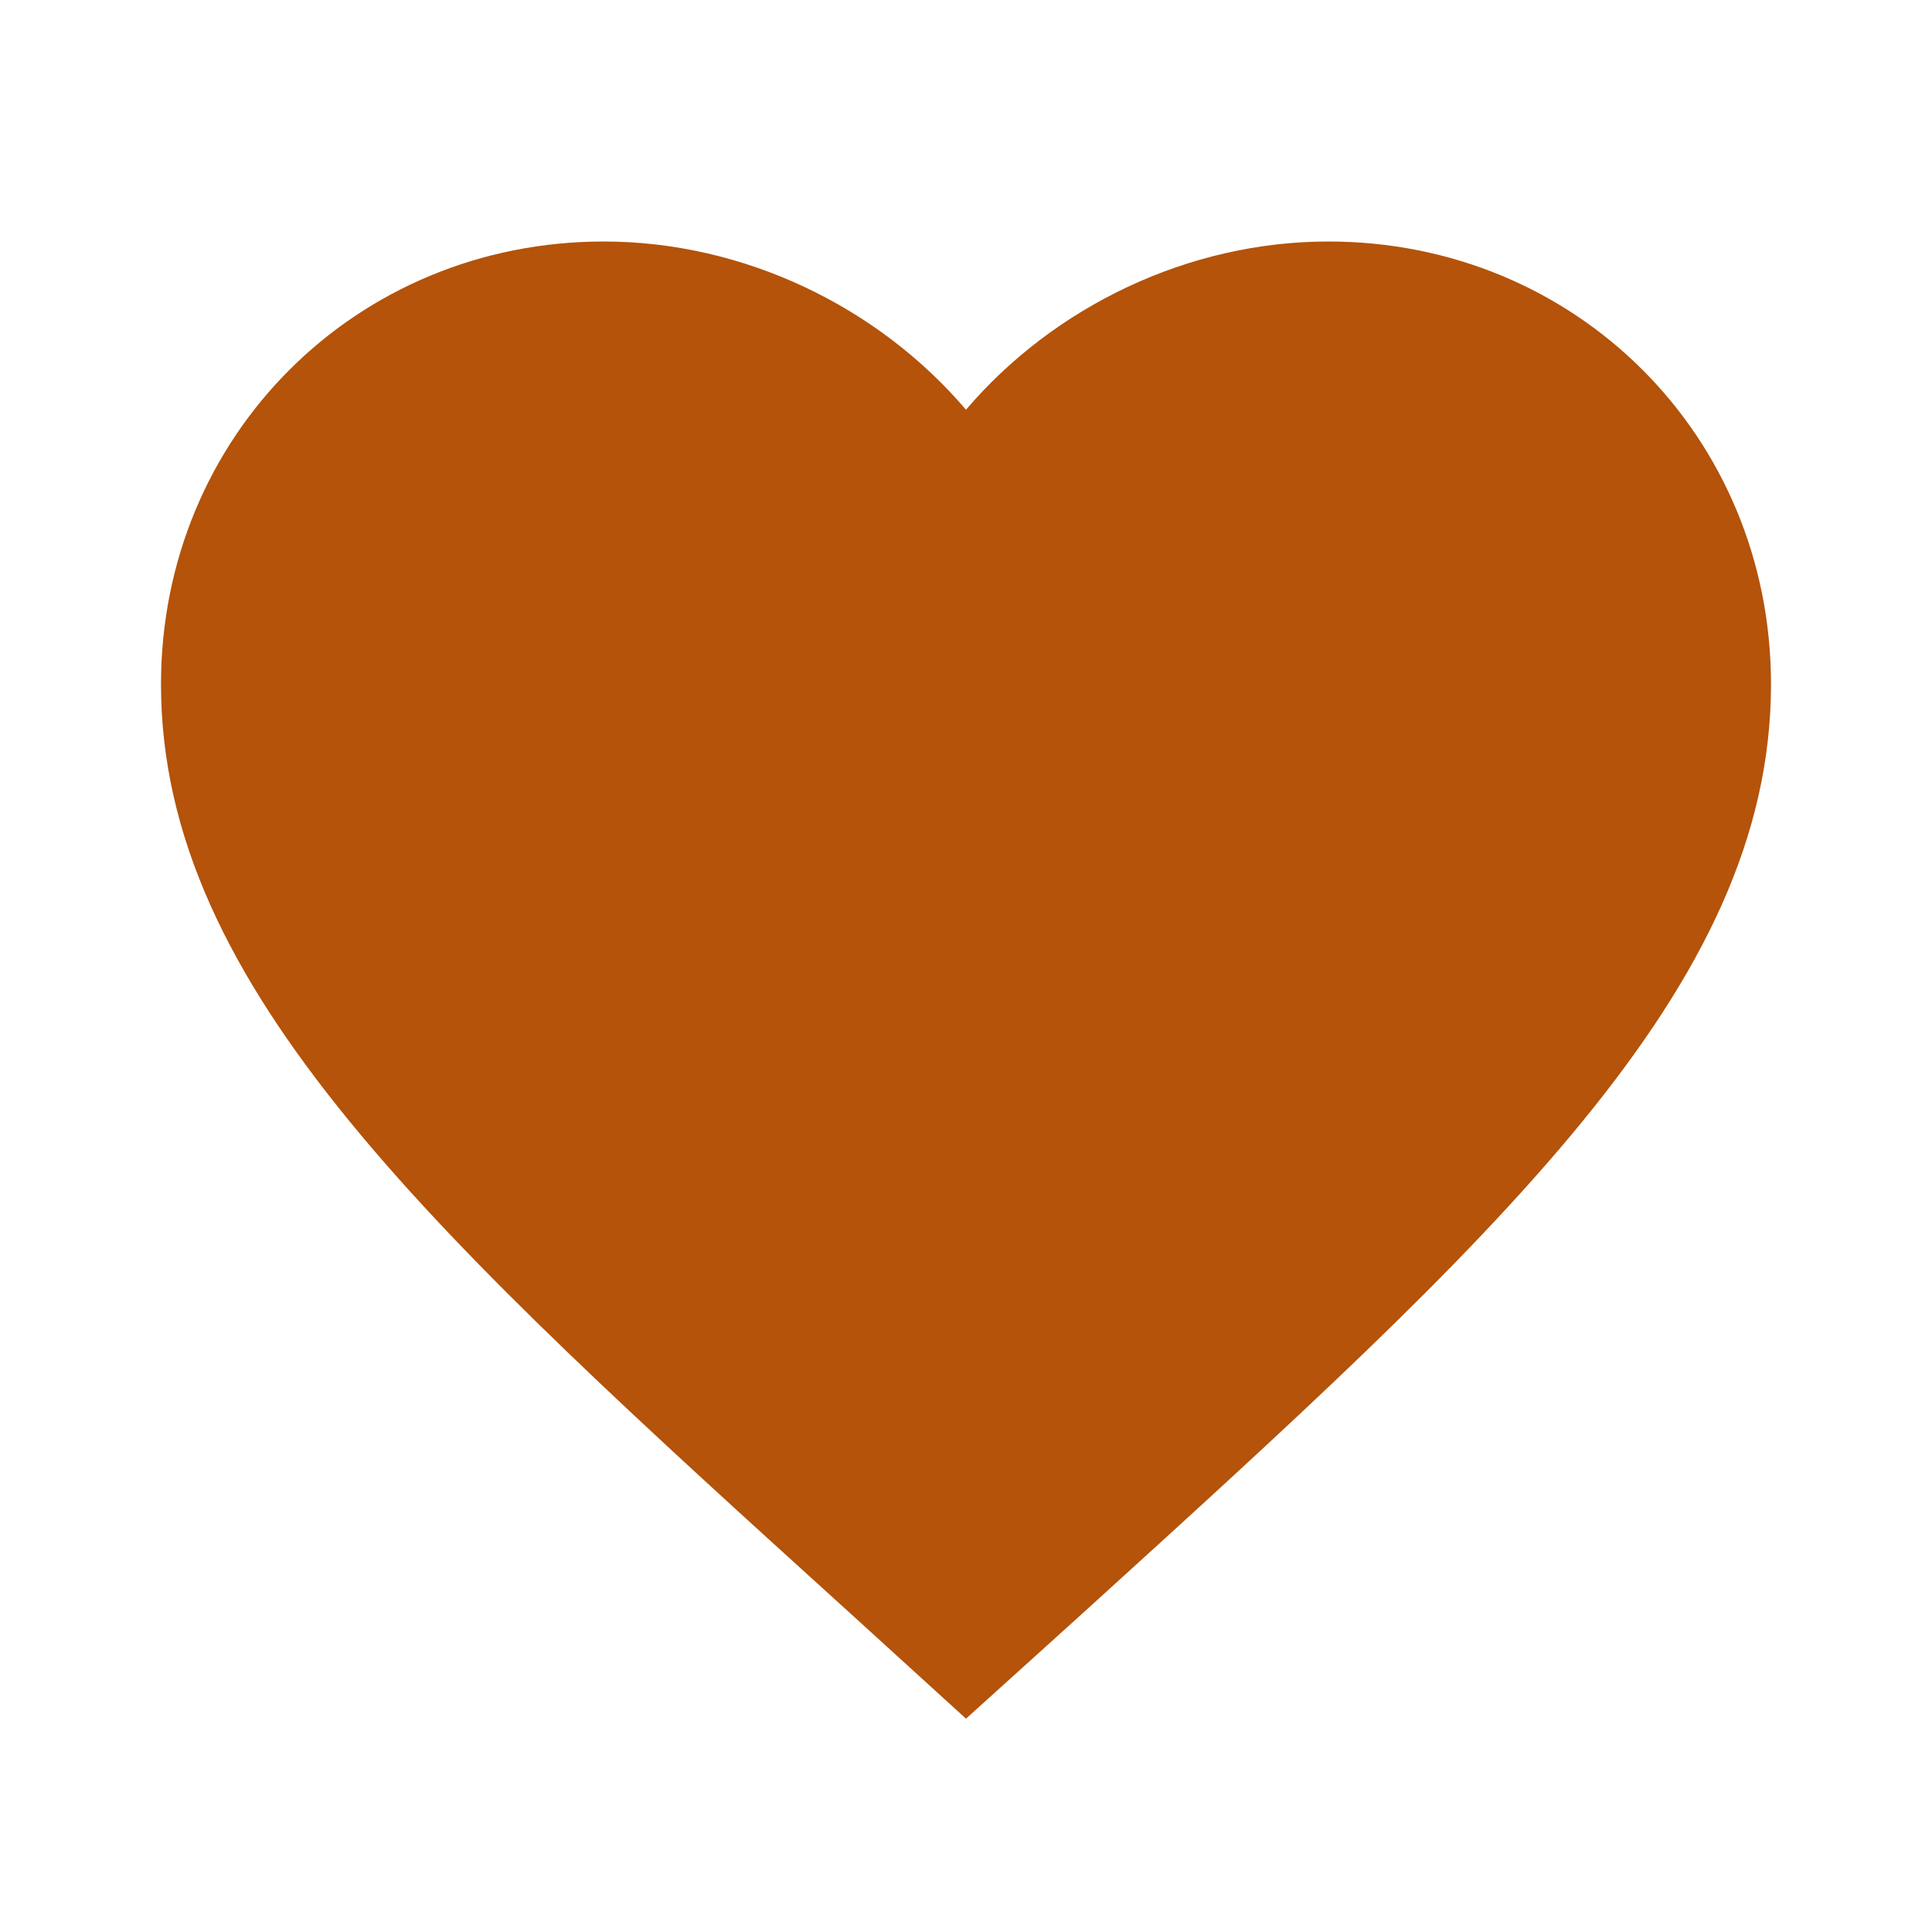
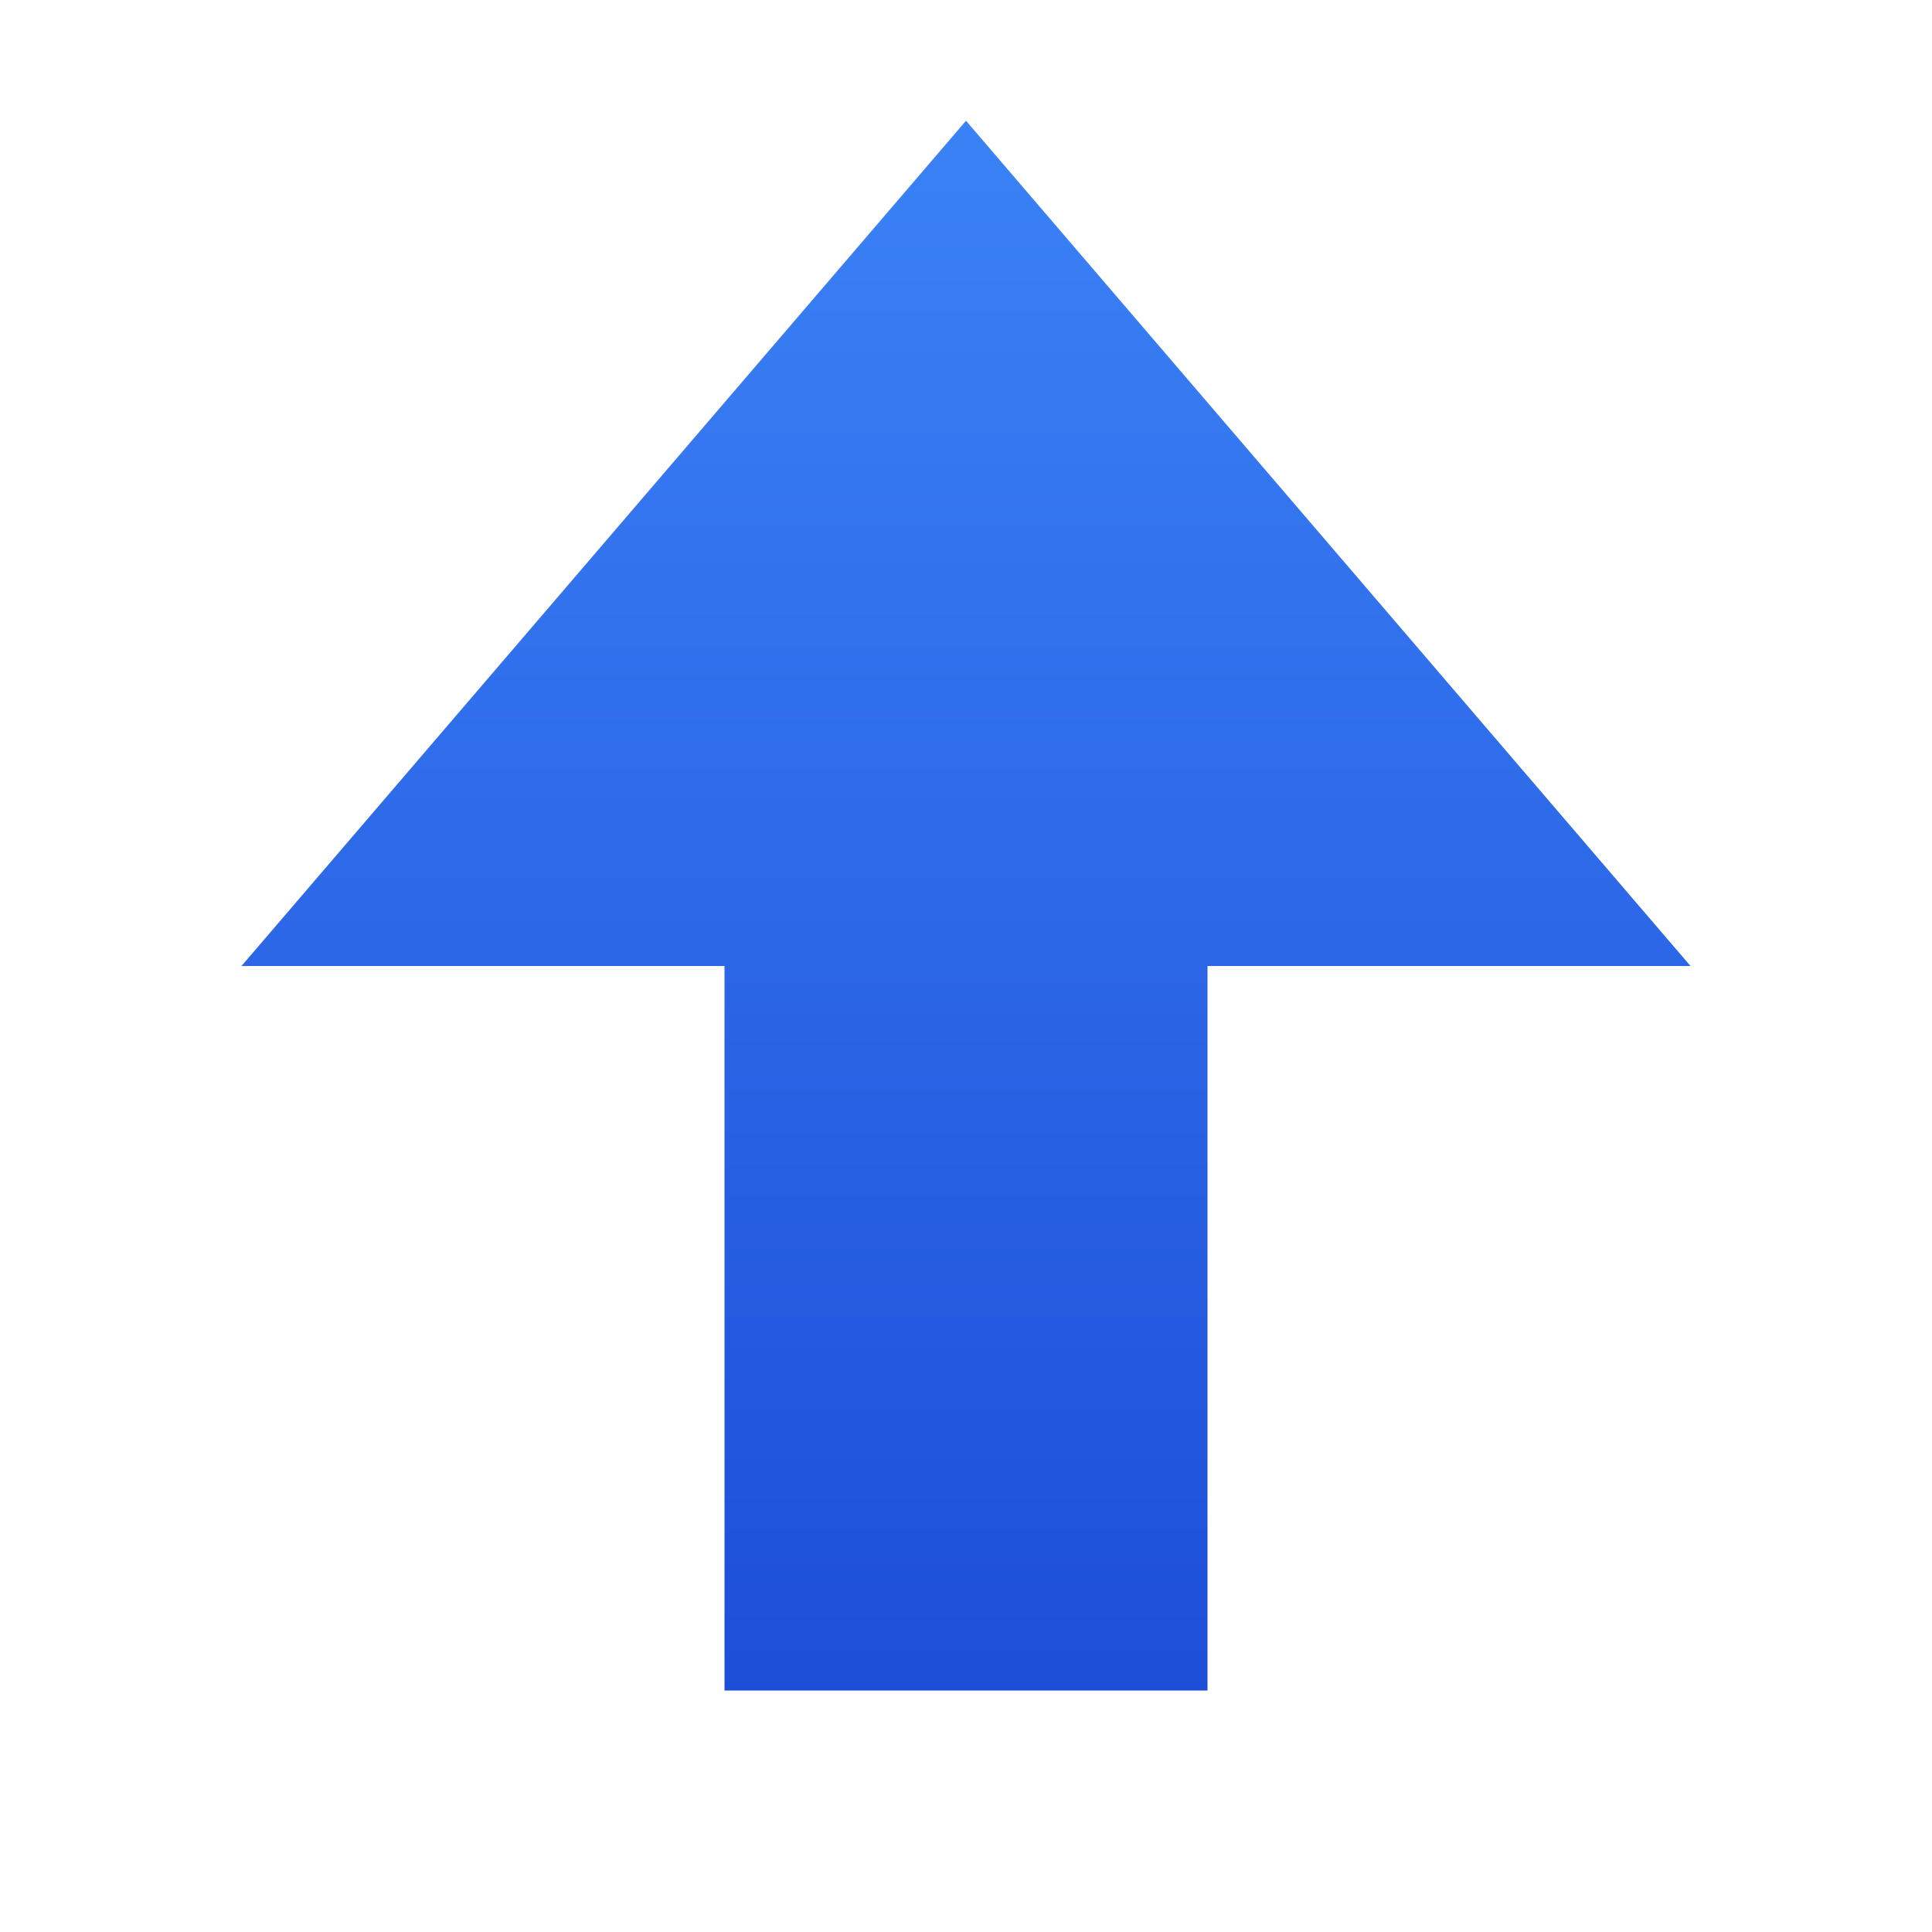
- <svg xmlns="http://www.w3.org/2000/svg" viewBox="0 0 24 24" fill="#b45309">
-   <path d="M12 21.35l-1.45-1.32C5.4 15.36 2 12.28 2 8.5 2 5.42 4.42 3 7.5 3c1.74 0 3.41.81 4.5 2.09C13.09 3.81 14.76 3 16.5 3 19.58 3 22 5.42 22 8.5c0 3.78-3.4 6.86-8.55 11.54L12 21.35z" />
+ <svg xmlns="http://www.w3.org/2000/svg" viewBox="0 0 32 32">
+   <defs>
+     <linearGradient id="blueGrad" x1="0%" y1="100%" x2="0%" y2="0%">
+       <stop offset="0%" style="stop-color:#1d4ed8" />
+       <stop offset="100%" style="stop-color:#3b82f6" />
+     </linearGradient>
+   </defs>
+   <path d="M16 2 L28 16 L20 16 L20 28 L12 28 L12 16 L4 16 Z" fill="url(#blueGrad)" />
</svg>
